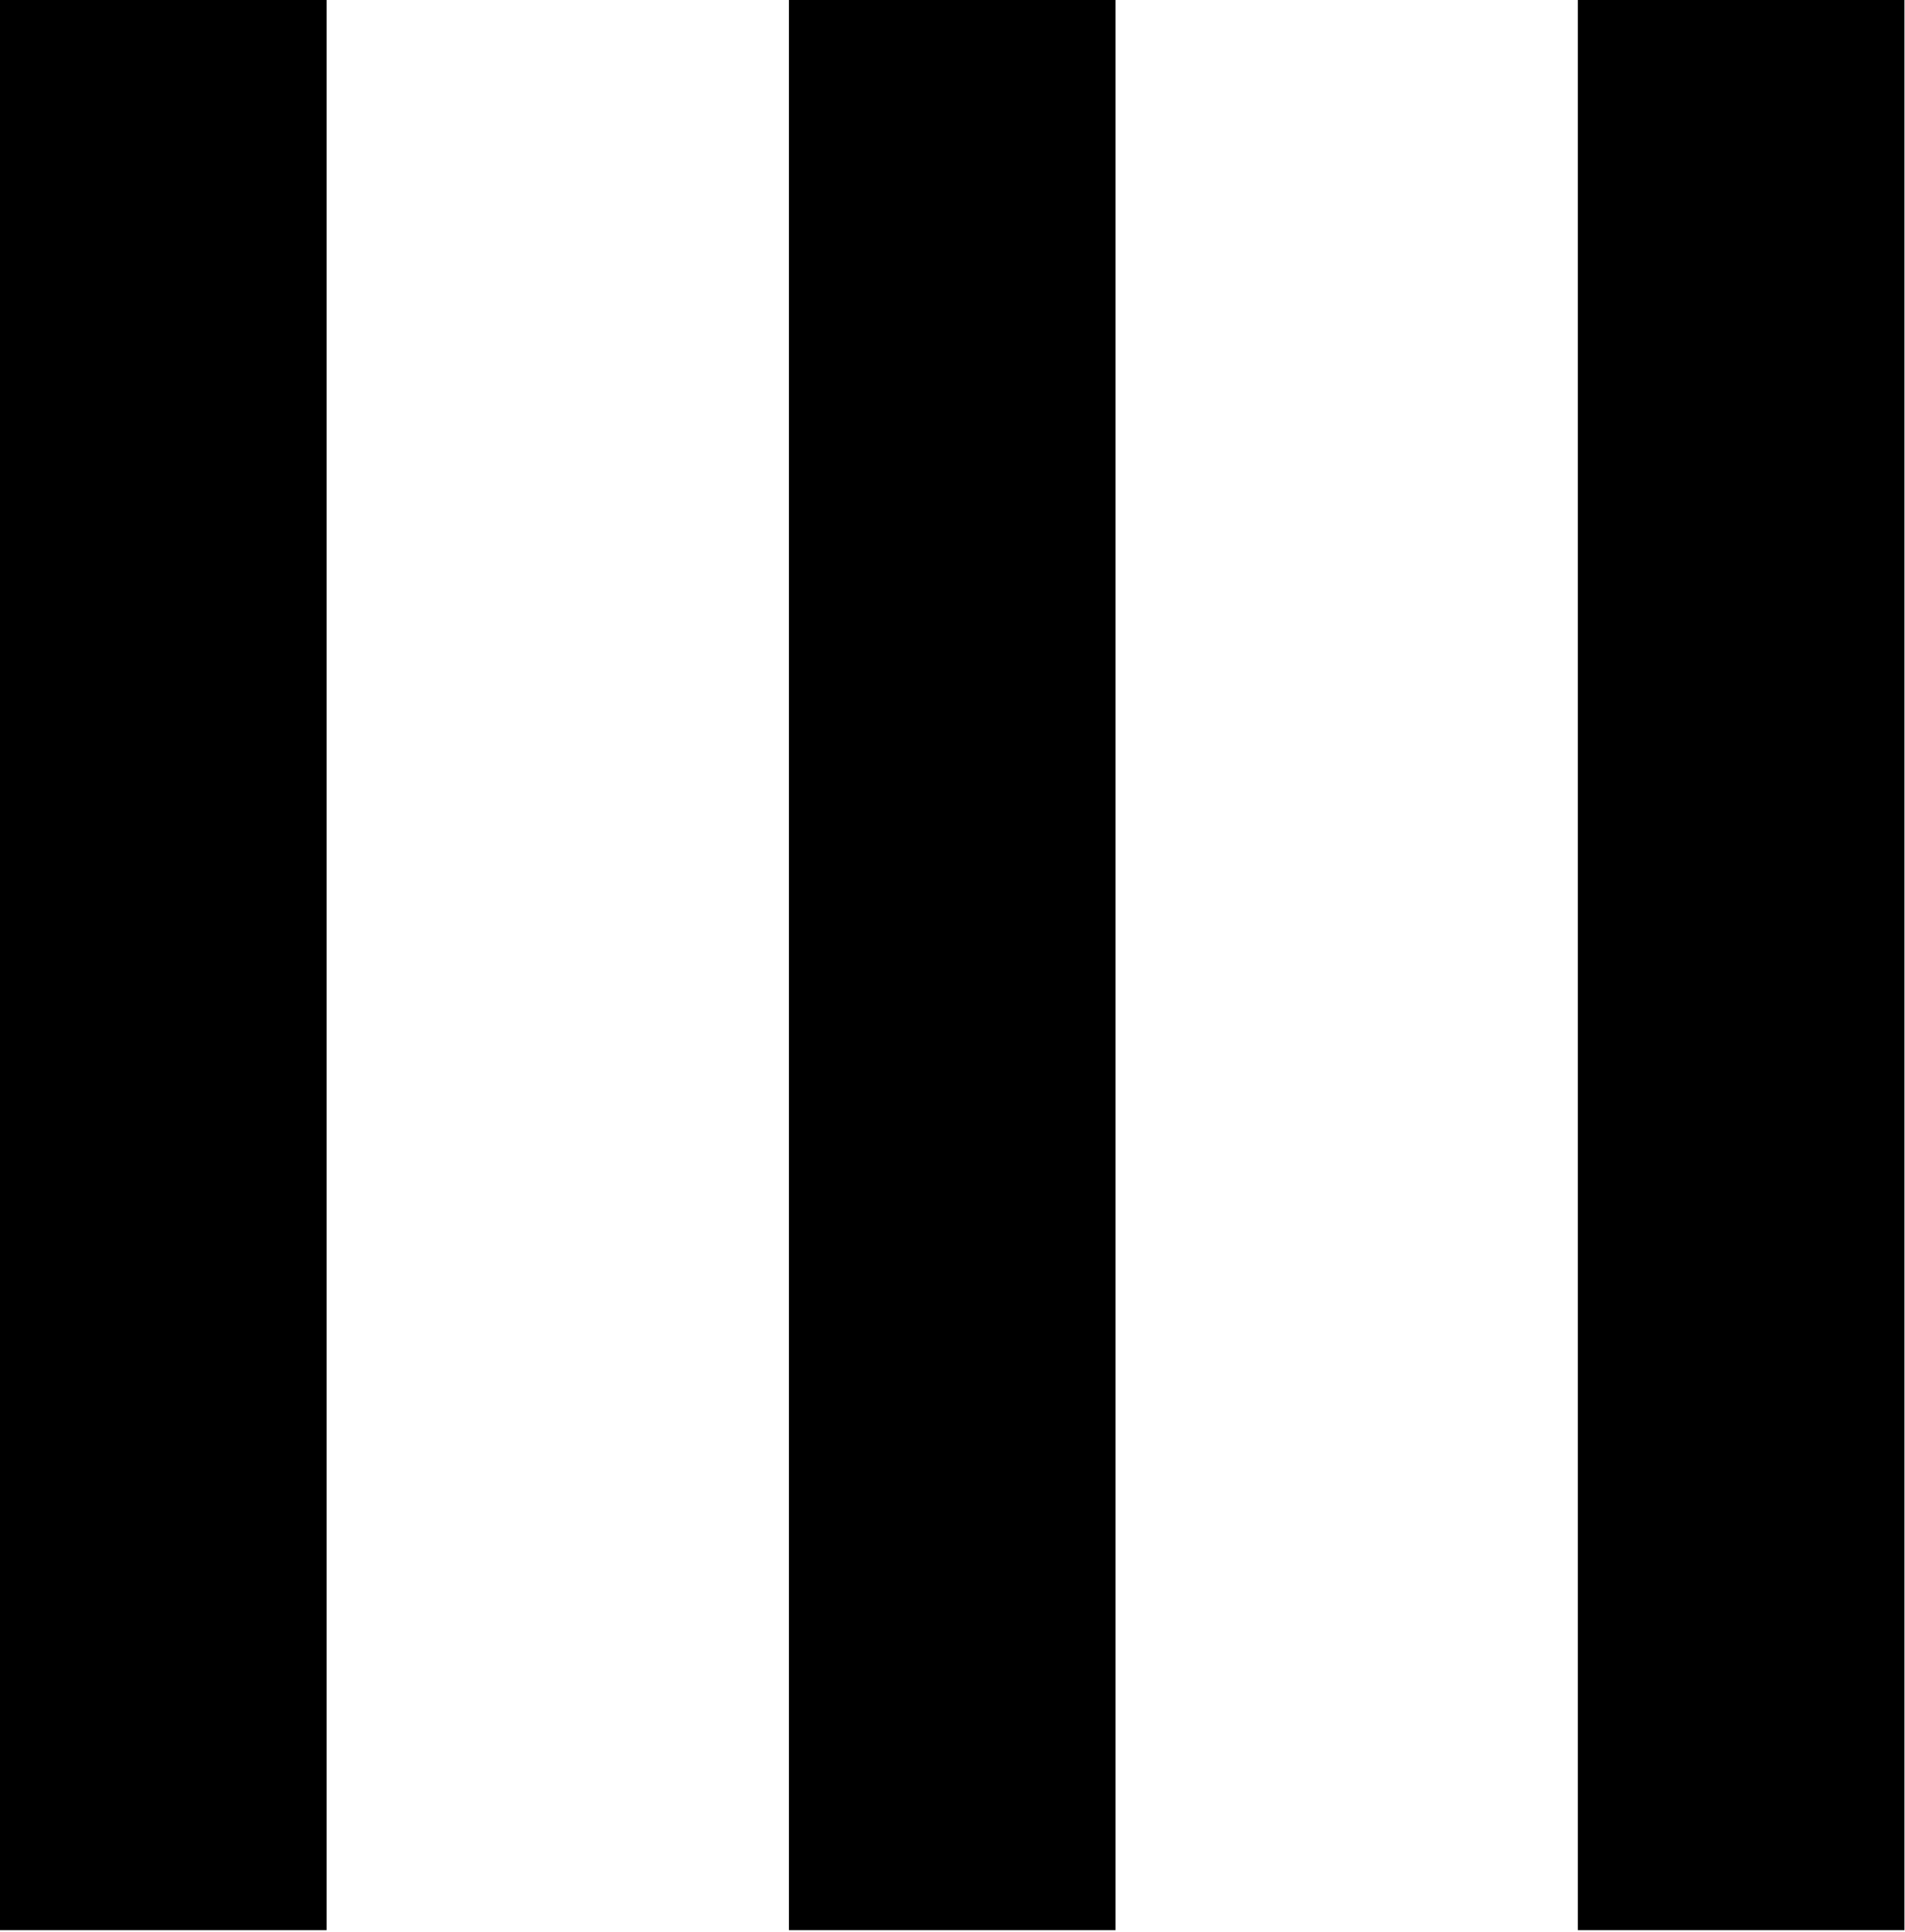
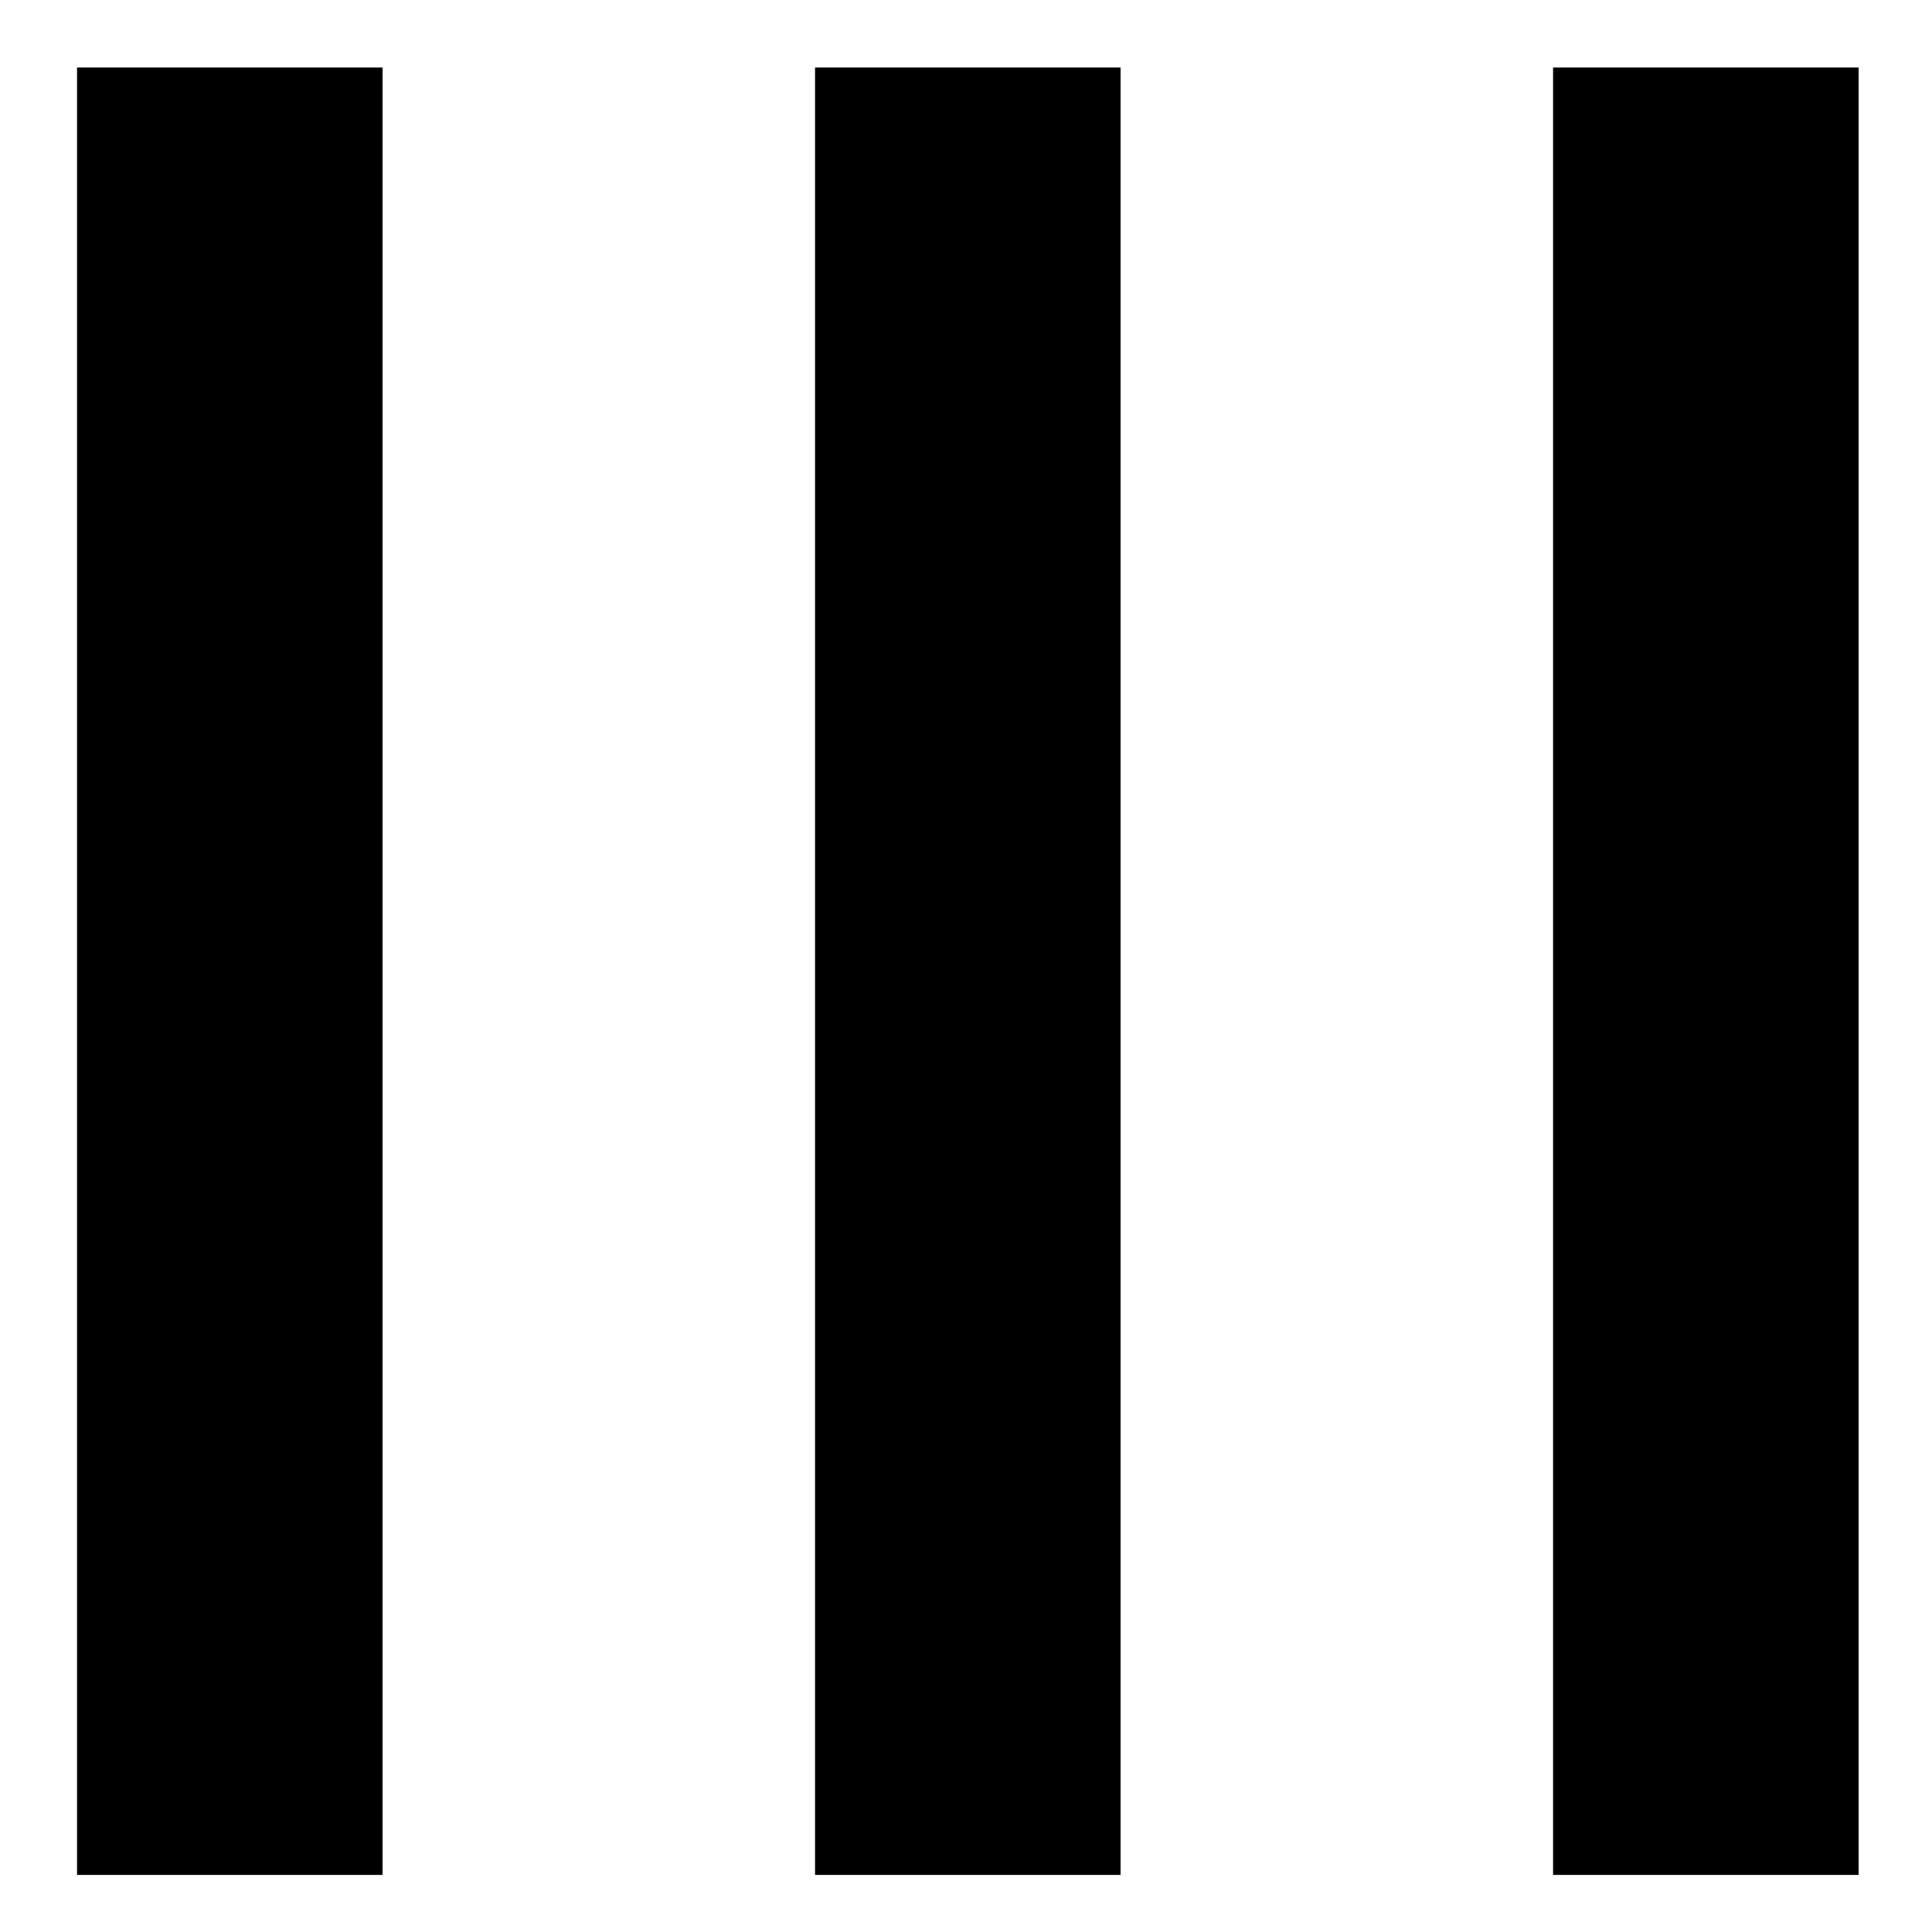
- <svg xmlns="http://www.w3.org/2000/svg" width="365.55" height="370.85" version="1.1" viewBox="-40 -40 414 414.01">
-   <polygon id="Rectangle" transform="translate(-40.5 -43.898)" points="71.5 420.5 0.5 420.5 0.5 0.5 71.5 0.5" />
-   <polygon transform="translate(-40.5 -43.898)" points="243 420.5 172 420.5 172 0.5 243 0.5" />
-   <polygon transform="translate(-40.5 -43.898)" points="414.5 420.5 343.5 420.5 343.5 0.5 414.5 0.5" />
+ <svg xmlns="http://www.w3.org/2000/svg" width="500" height="500" version="1.1" viewBox="0 0 500 500">
+   <polygon id="Rectangle" transform="matrix(1.1137 0 0 1.1137 19.378 16.917)" points="71.5 420.5 0.5 420.5 0.5 0.5 71.5 0.5" />
+   <polygon transform="matrix(1.1137 0 0 1.1137 19.378 16.917)" points="243 420.5 172 420.5 172 0.5 243 0.5" />
+   <polygon transform="matrix(1.1137 0 0 1.1137 19.378 16.917)" points="414.5 420.5 343.5 420.5 343.5 0.5 414.5 0.5" />
</svg>
